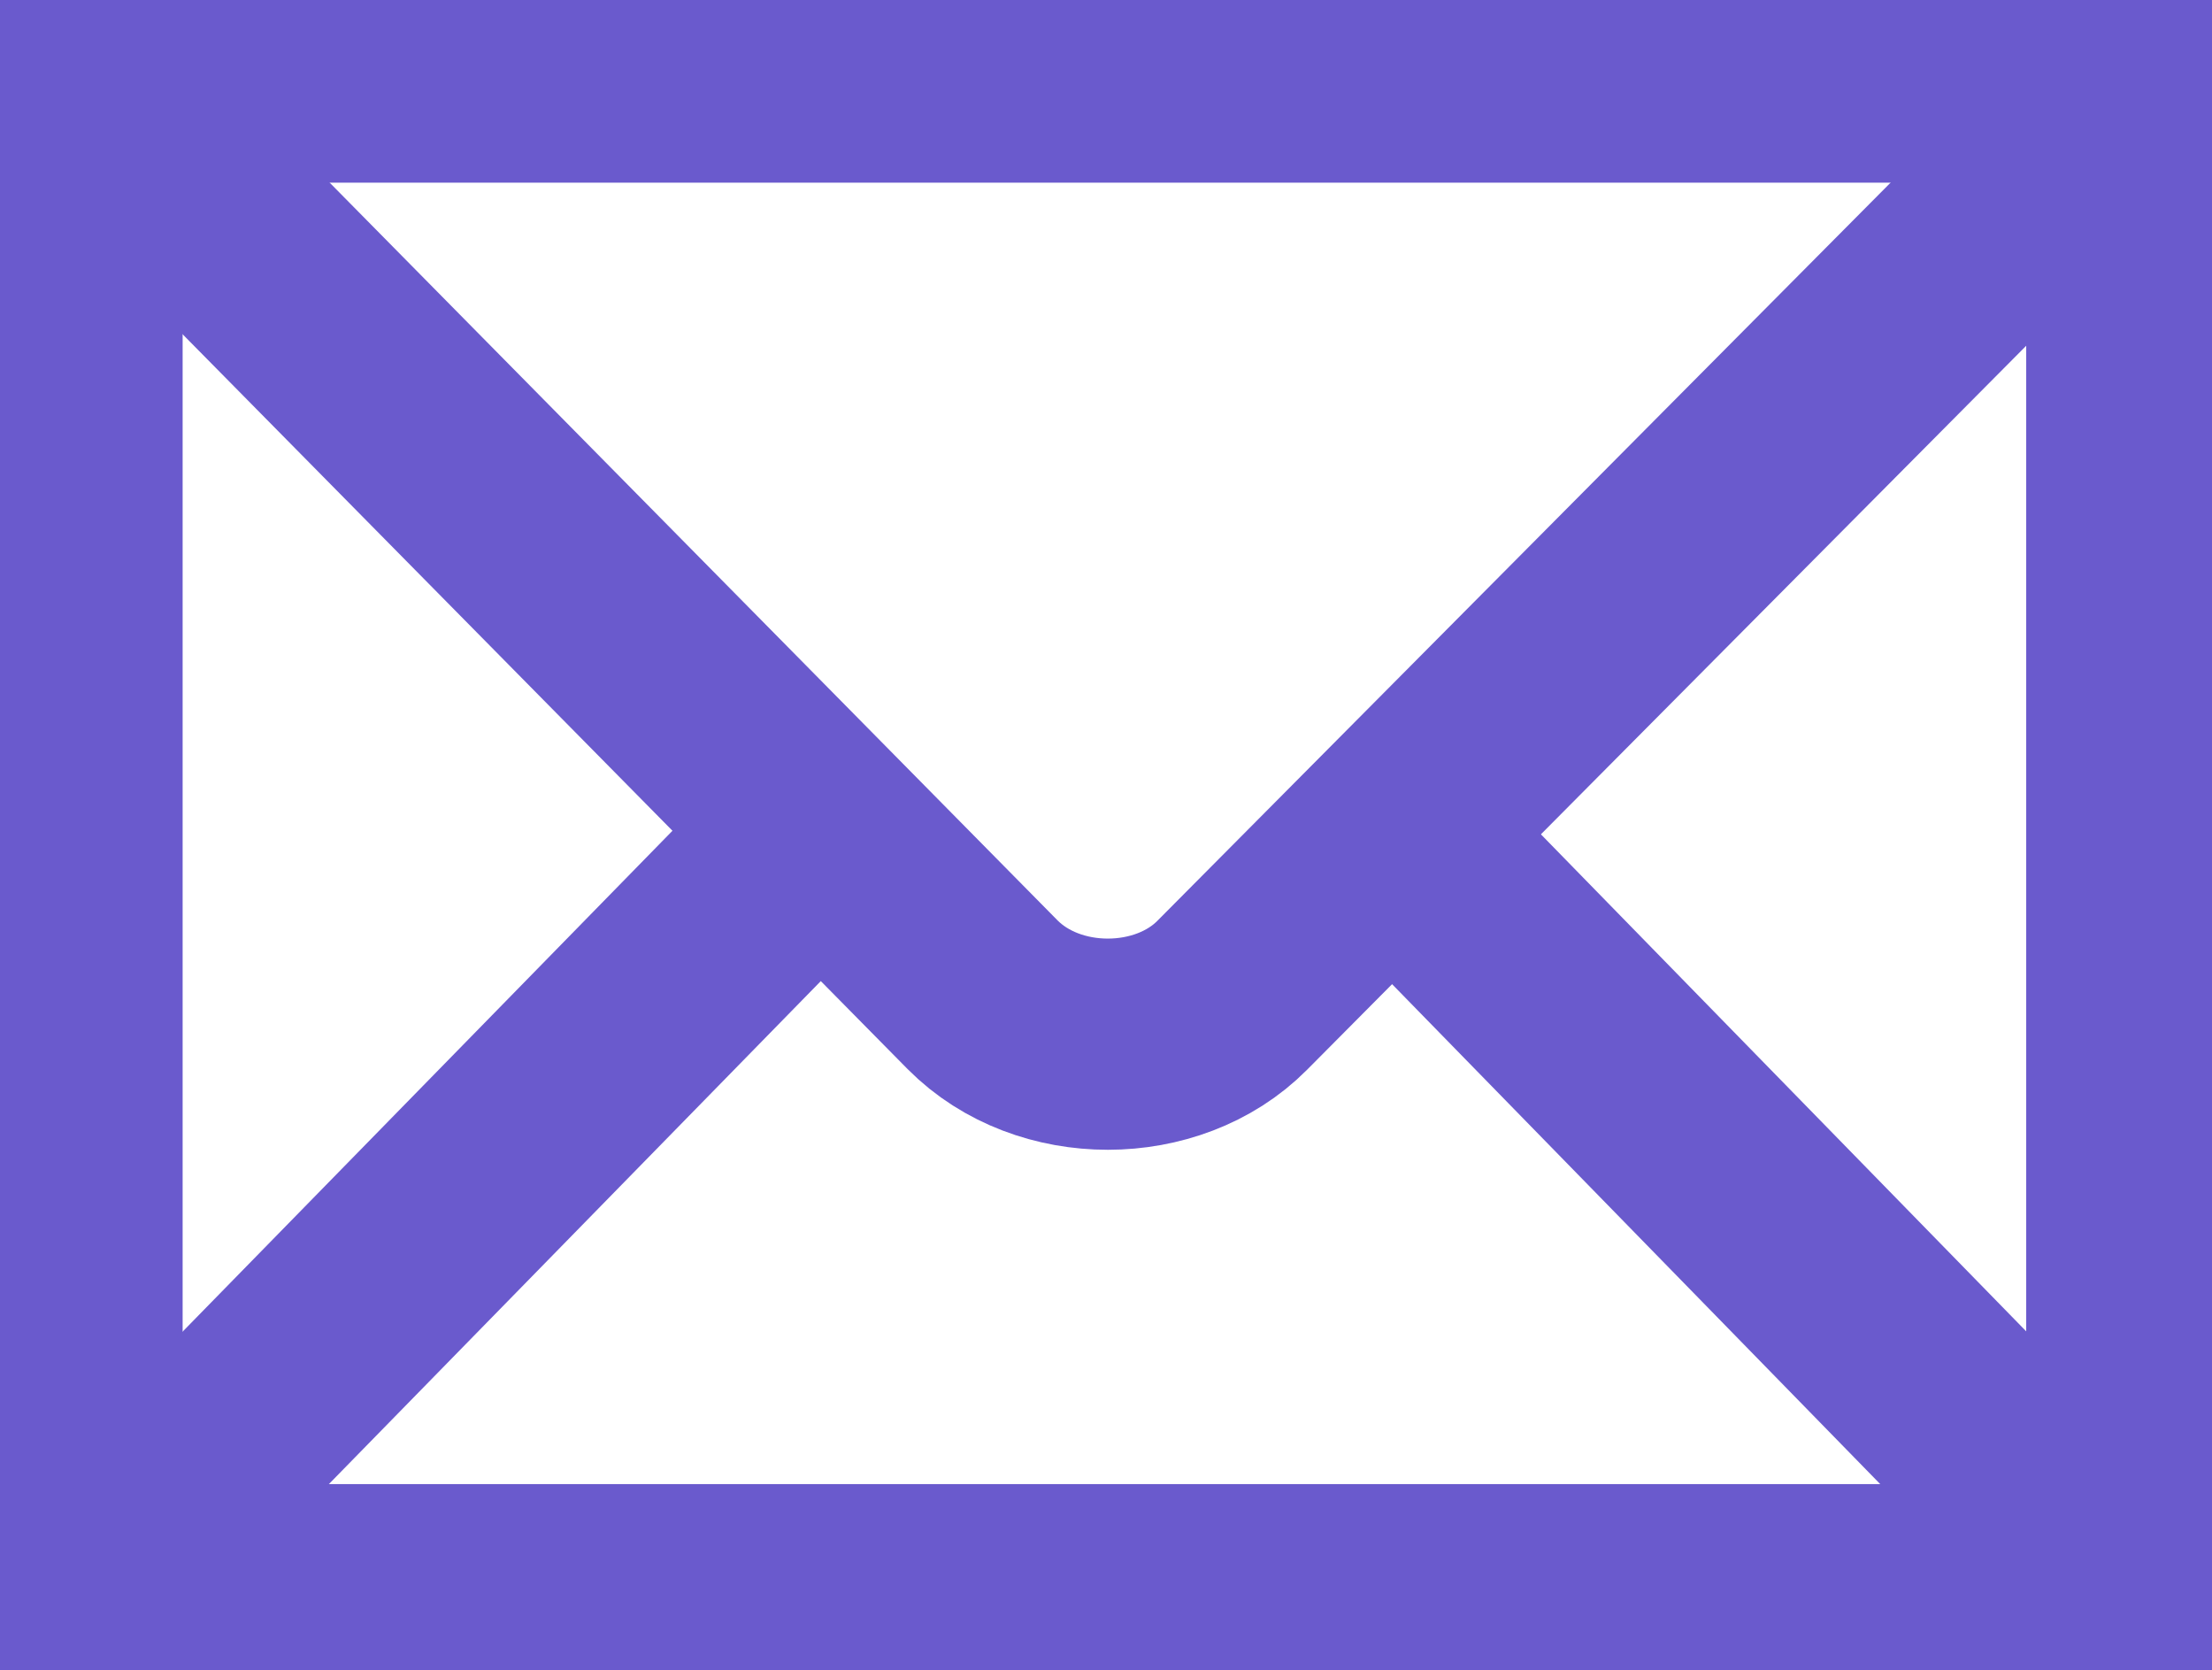
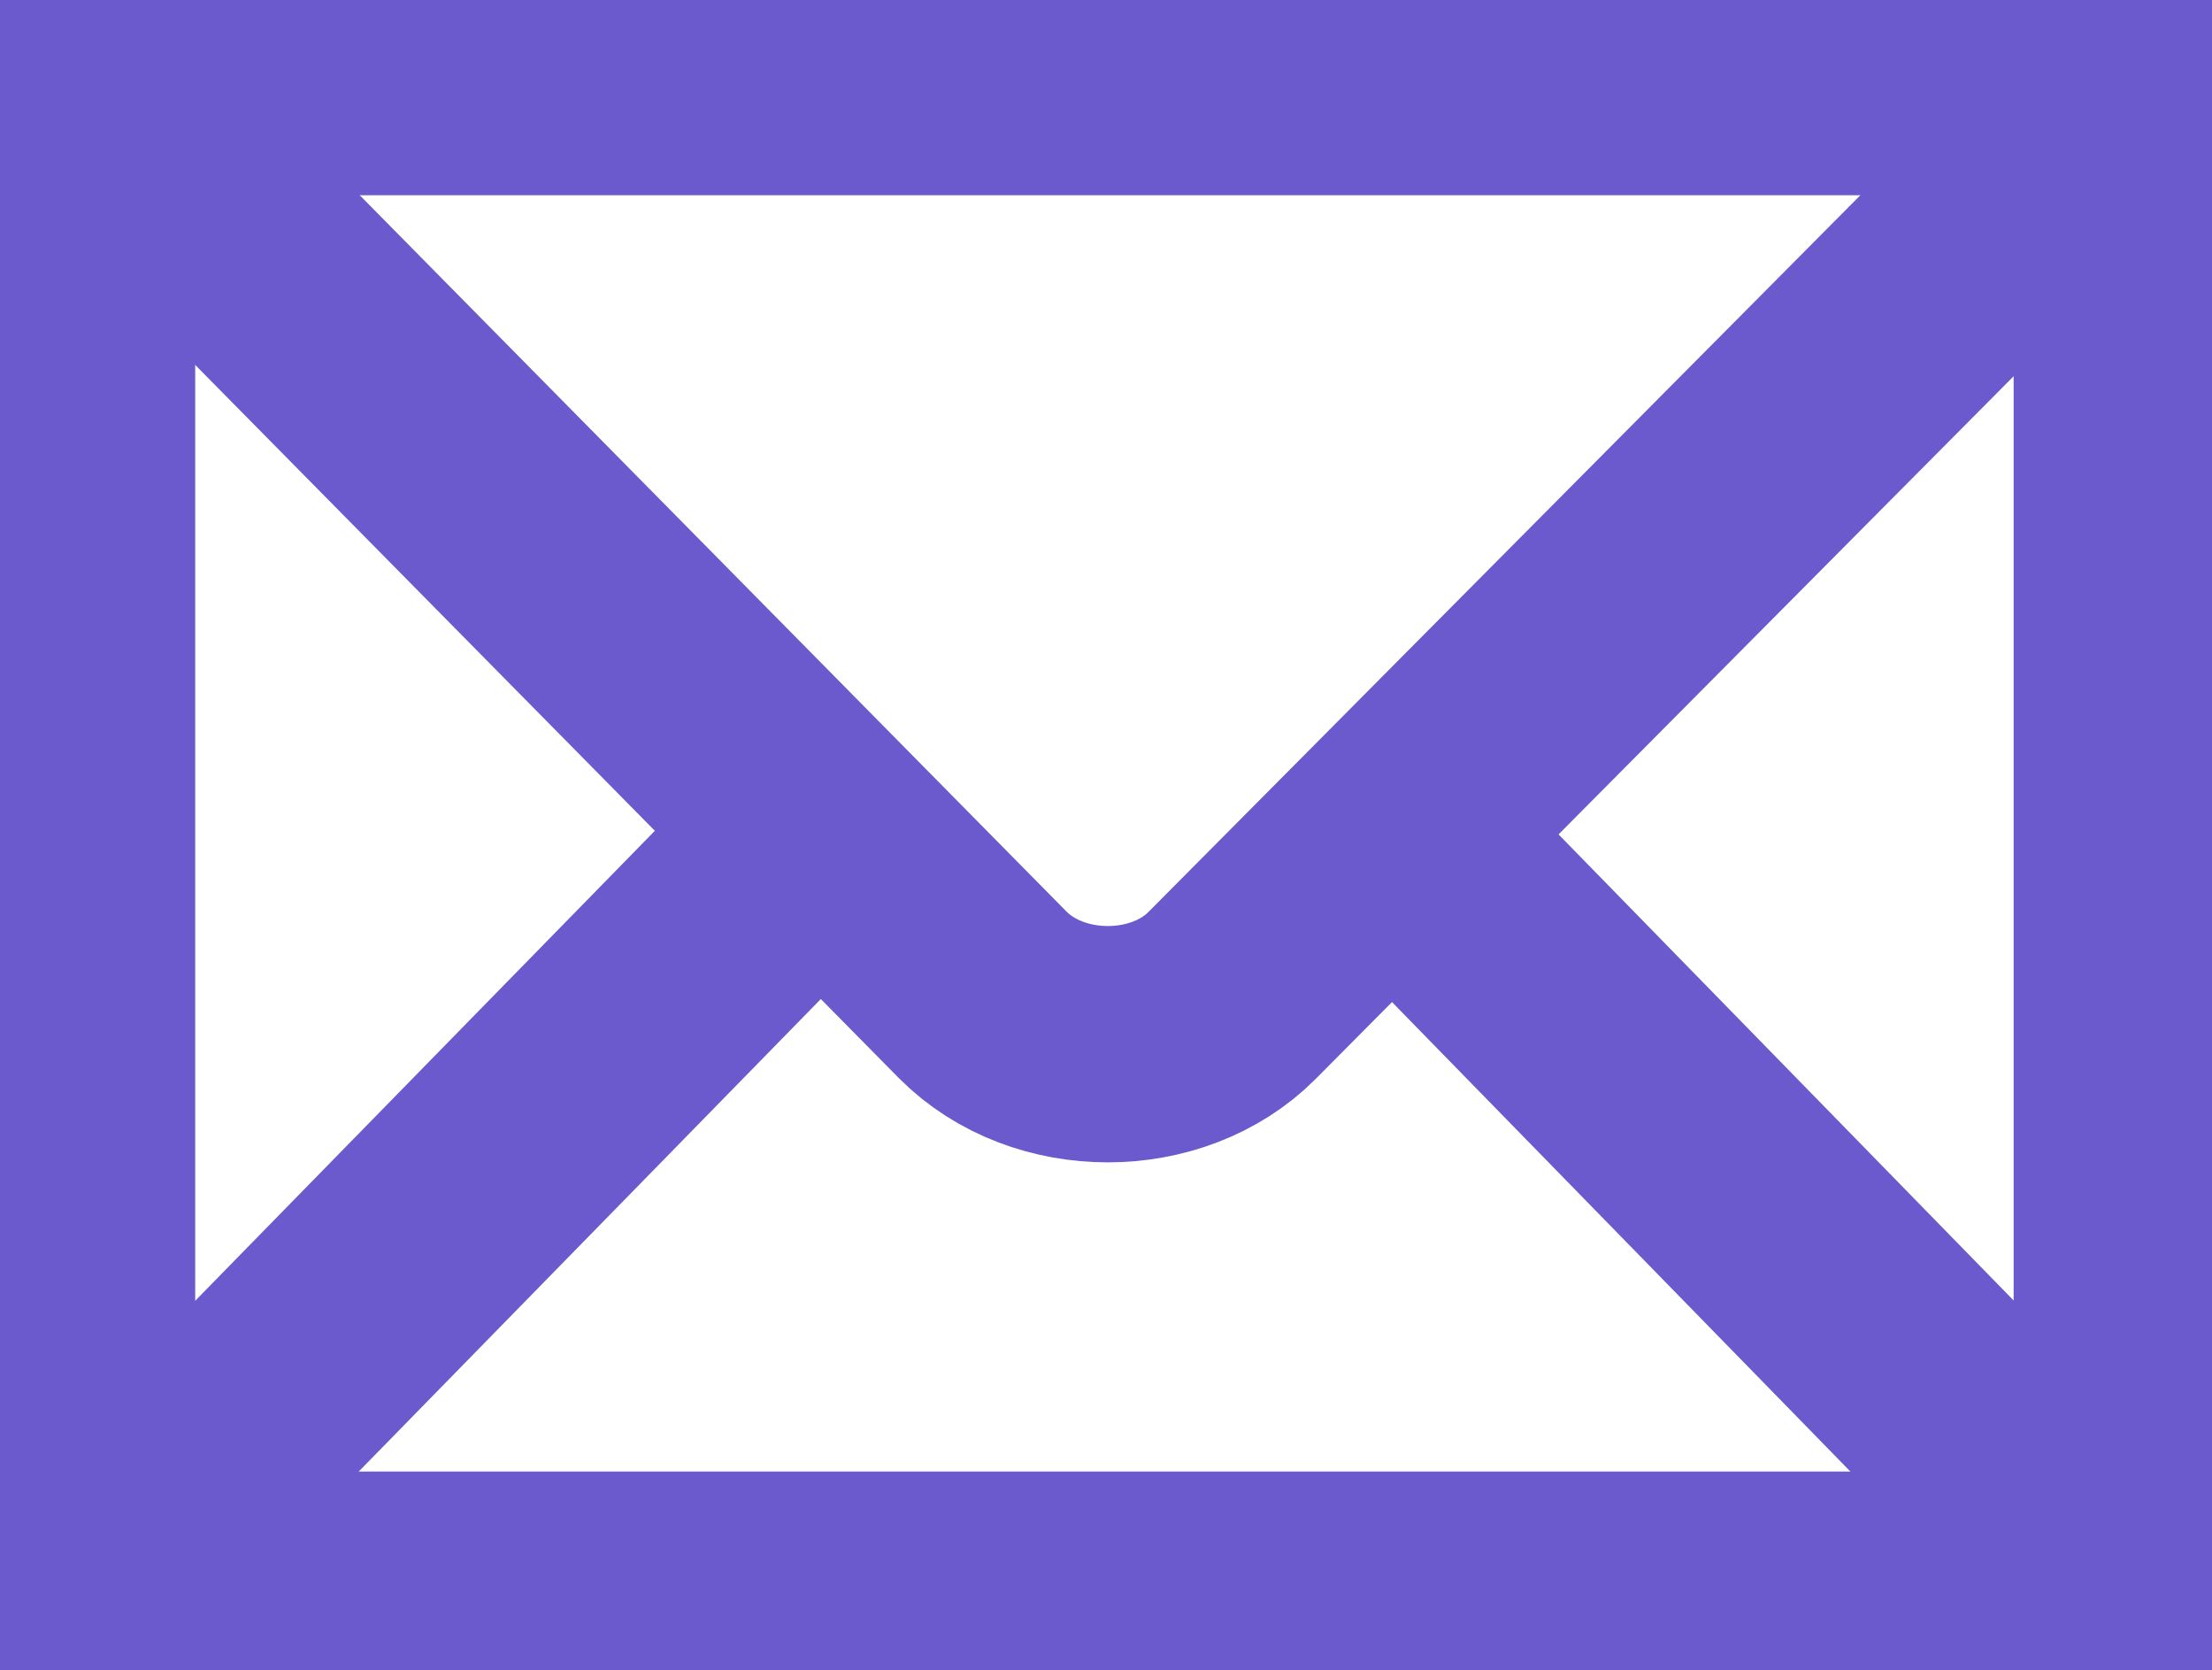
<svg xmlns="http://www.w3.org/2000/svg" width="440" height="332" viewBox="0 0 440 332" fill="none">
-   <path d="M424.044 316.142V15.328H15.328V316.142H424.044Z" stroke="#6a5acd" stroke-width="42" />
-   <path d="M19.131 19.156L195.451 197.824C208.52 210.994 232.301 210.838 245.094 197.944L421.293 20.594" stroke="#6a5acd" stroke-width="42" />
-   <path d="M25.186 306.239L160.281 168.133" stroke="#6a5acd" stroke-width="42" />
-   <path d="M412.639 304.646L281.186 170.047" stroke="#6a5acd" stroke-width="42" />
+   <path d="M424.044 316.142V15.328H15.328V316.142H424.044Z" stroke="#6a5acd" stroke-width="47" />
+   <path d="M19.131 19.156L195.451 197.824C208.52 210.994 232.301 210.838 245.094 197.944L421.293 20.594" stroke="#6a5acd" stroke-width="47" />
+   <path d="M25.186 306.239L160.281 168.133" stroke="#6a5acd" stroke-width="47" />
+   <path d="M412.639 304.646L281.186 170.047" stroke="#6a5acd" stroke-width="47" />
</svg>
